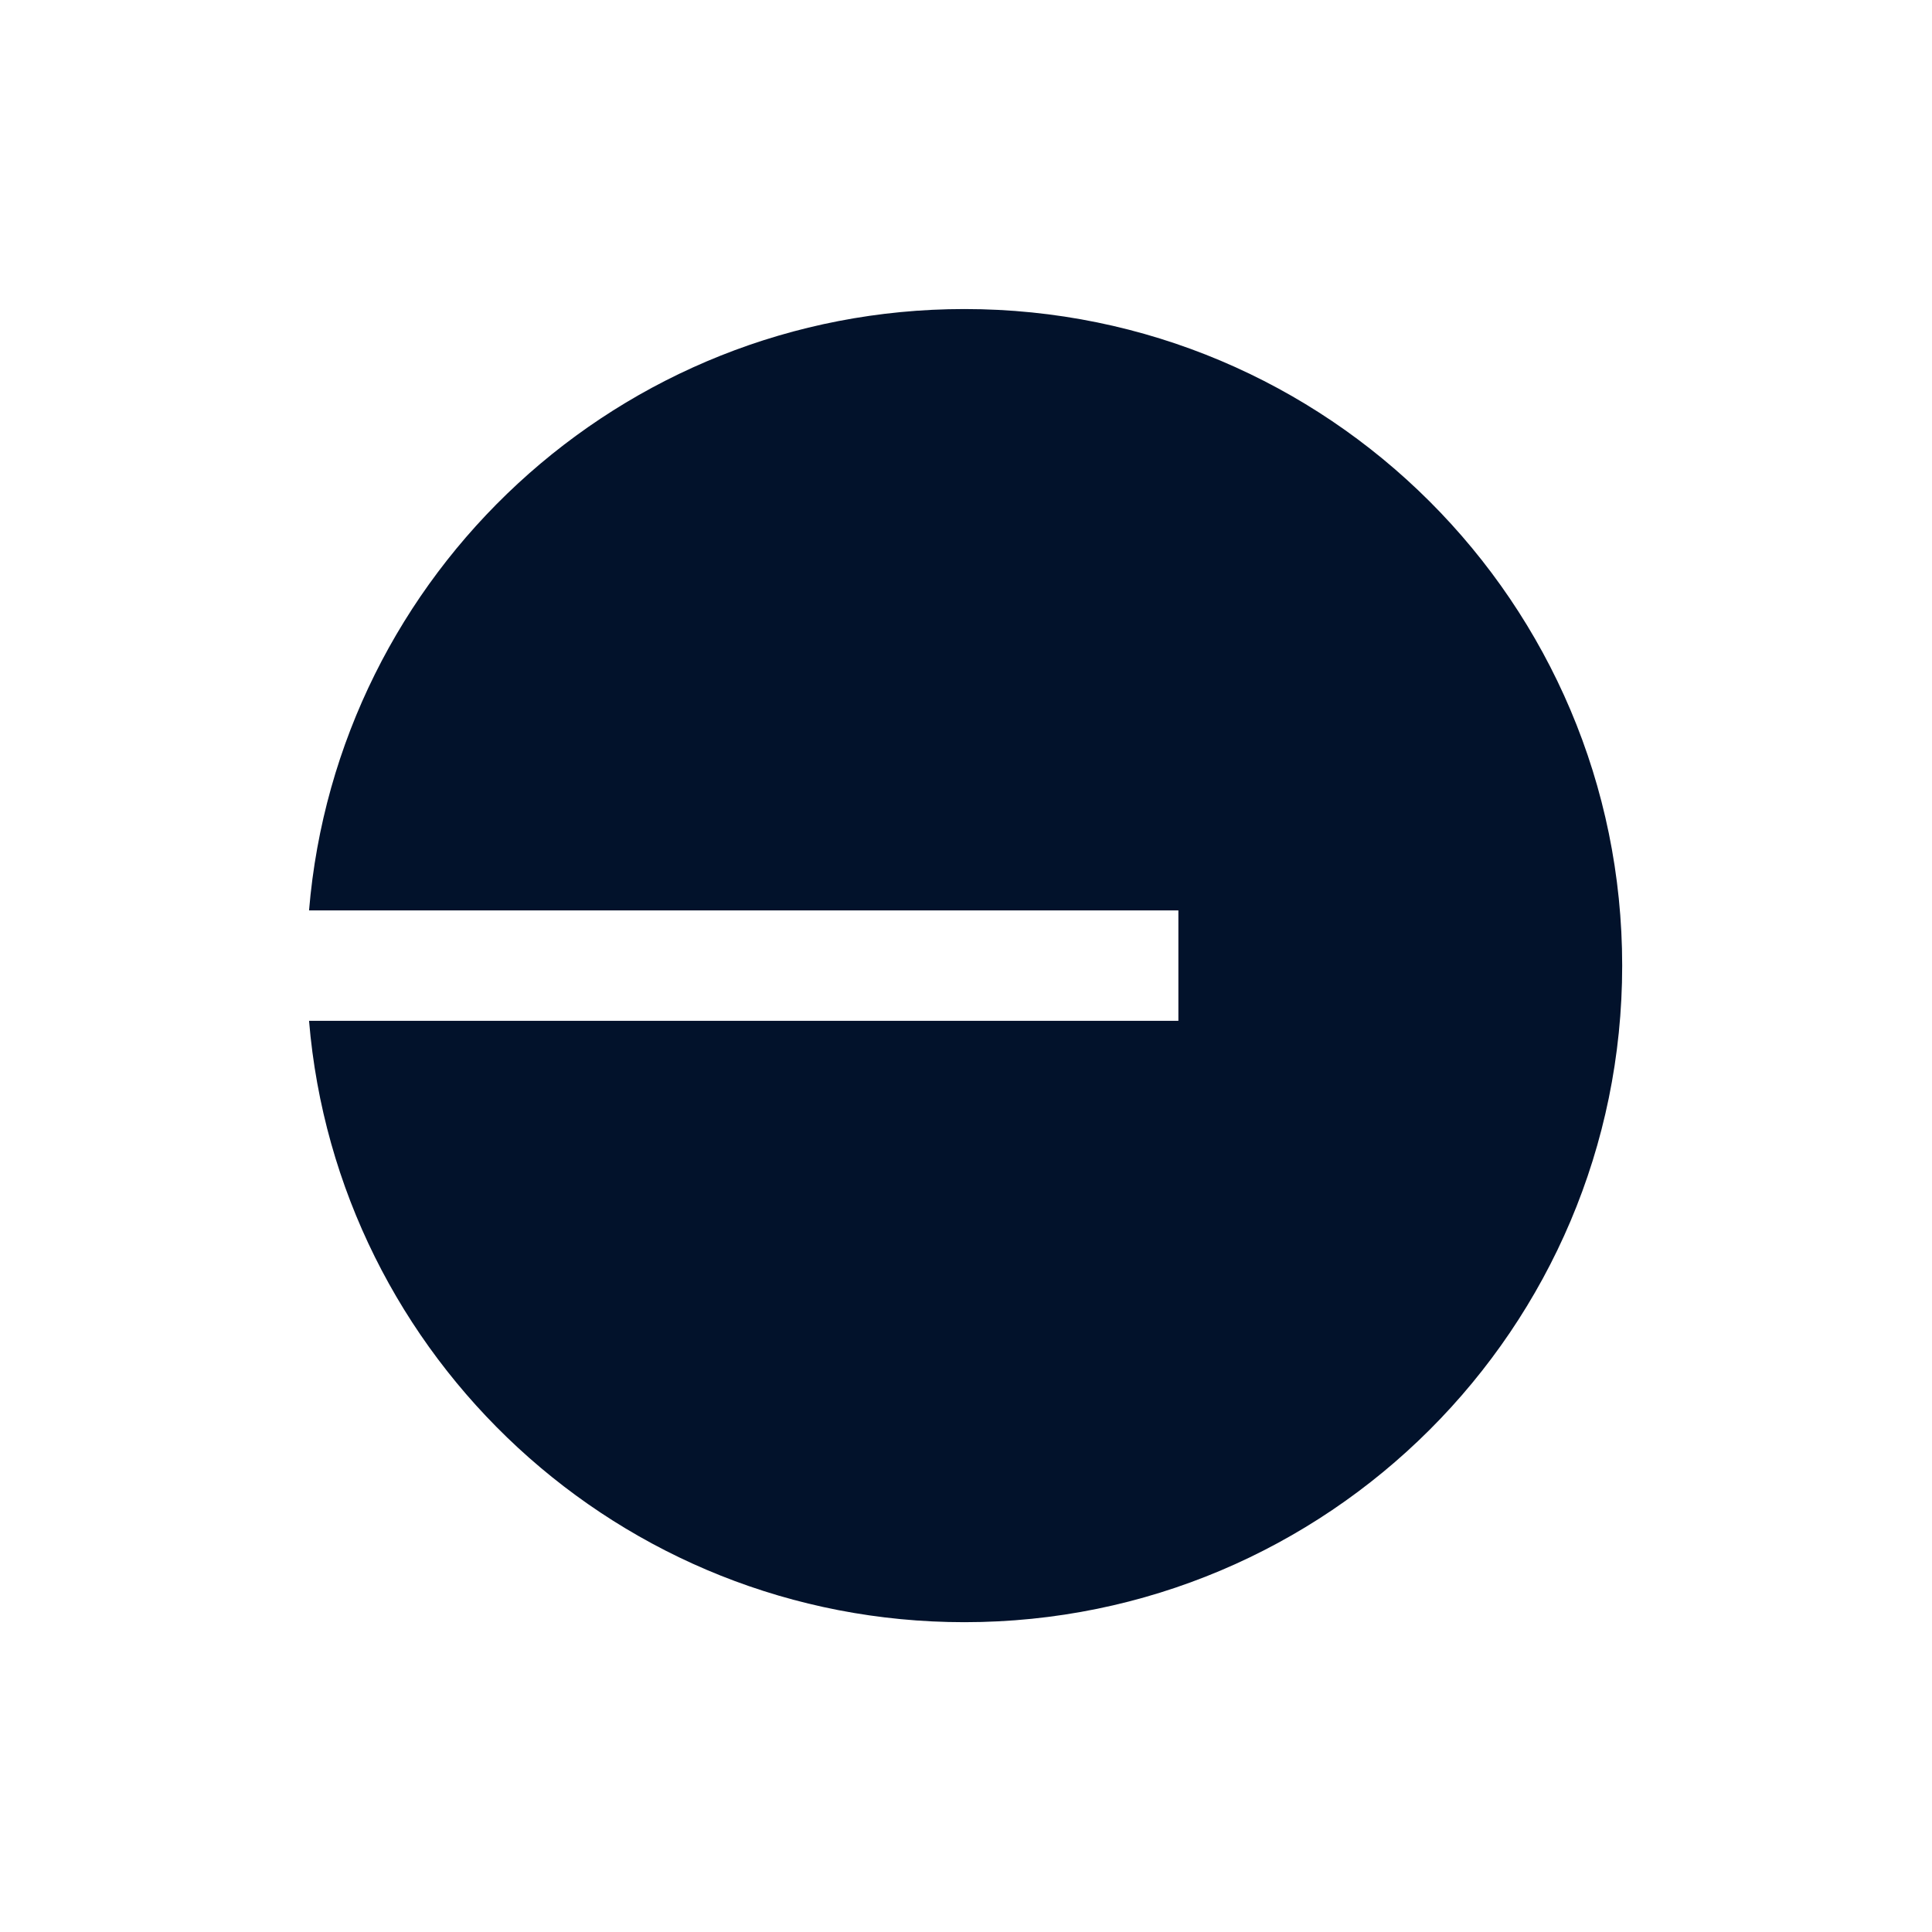
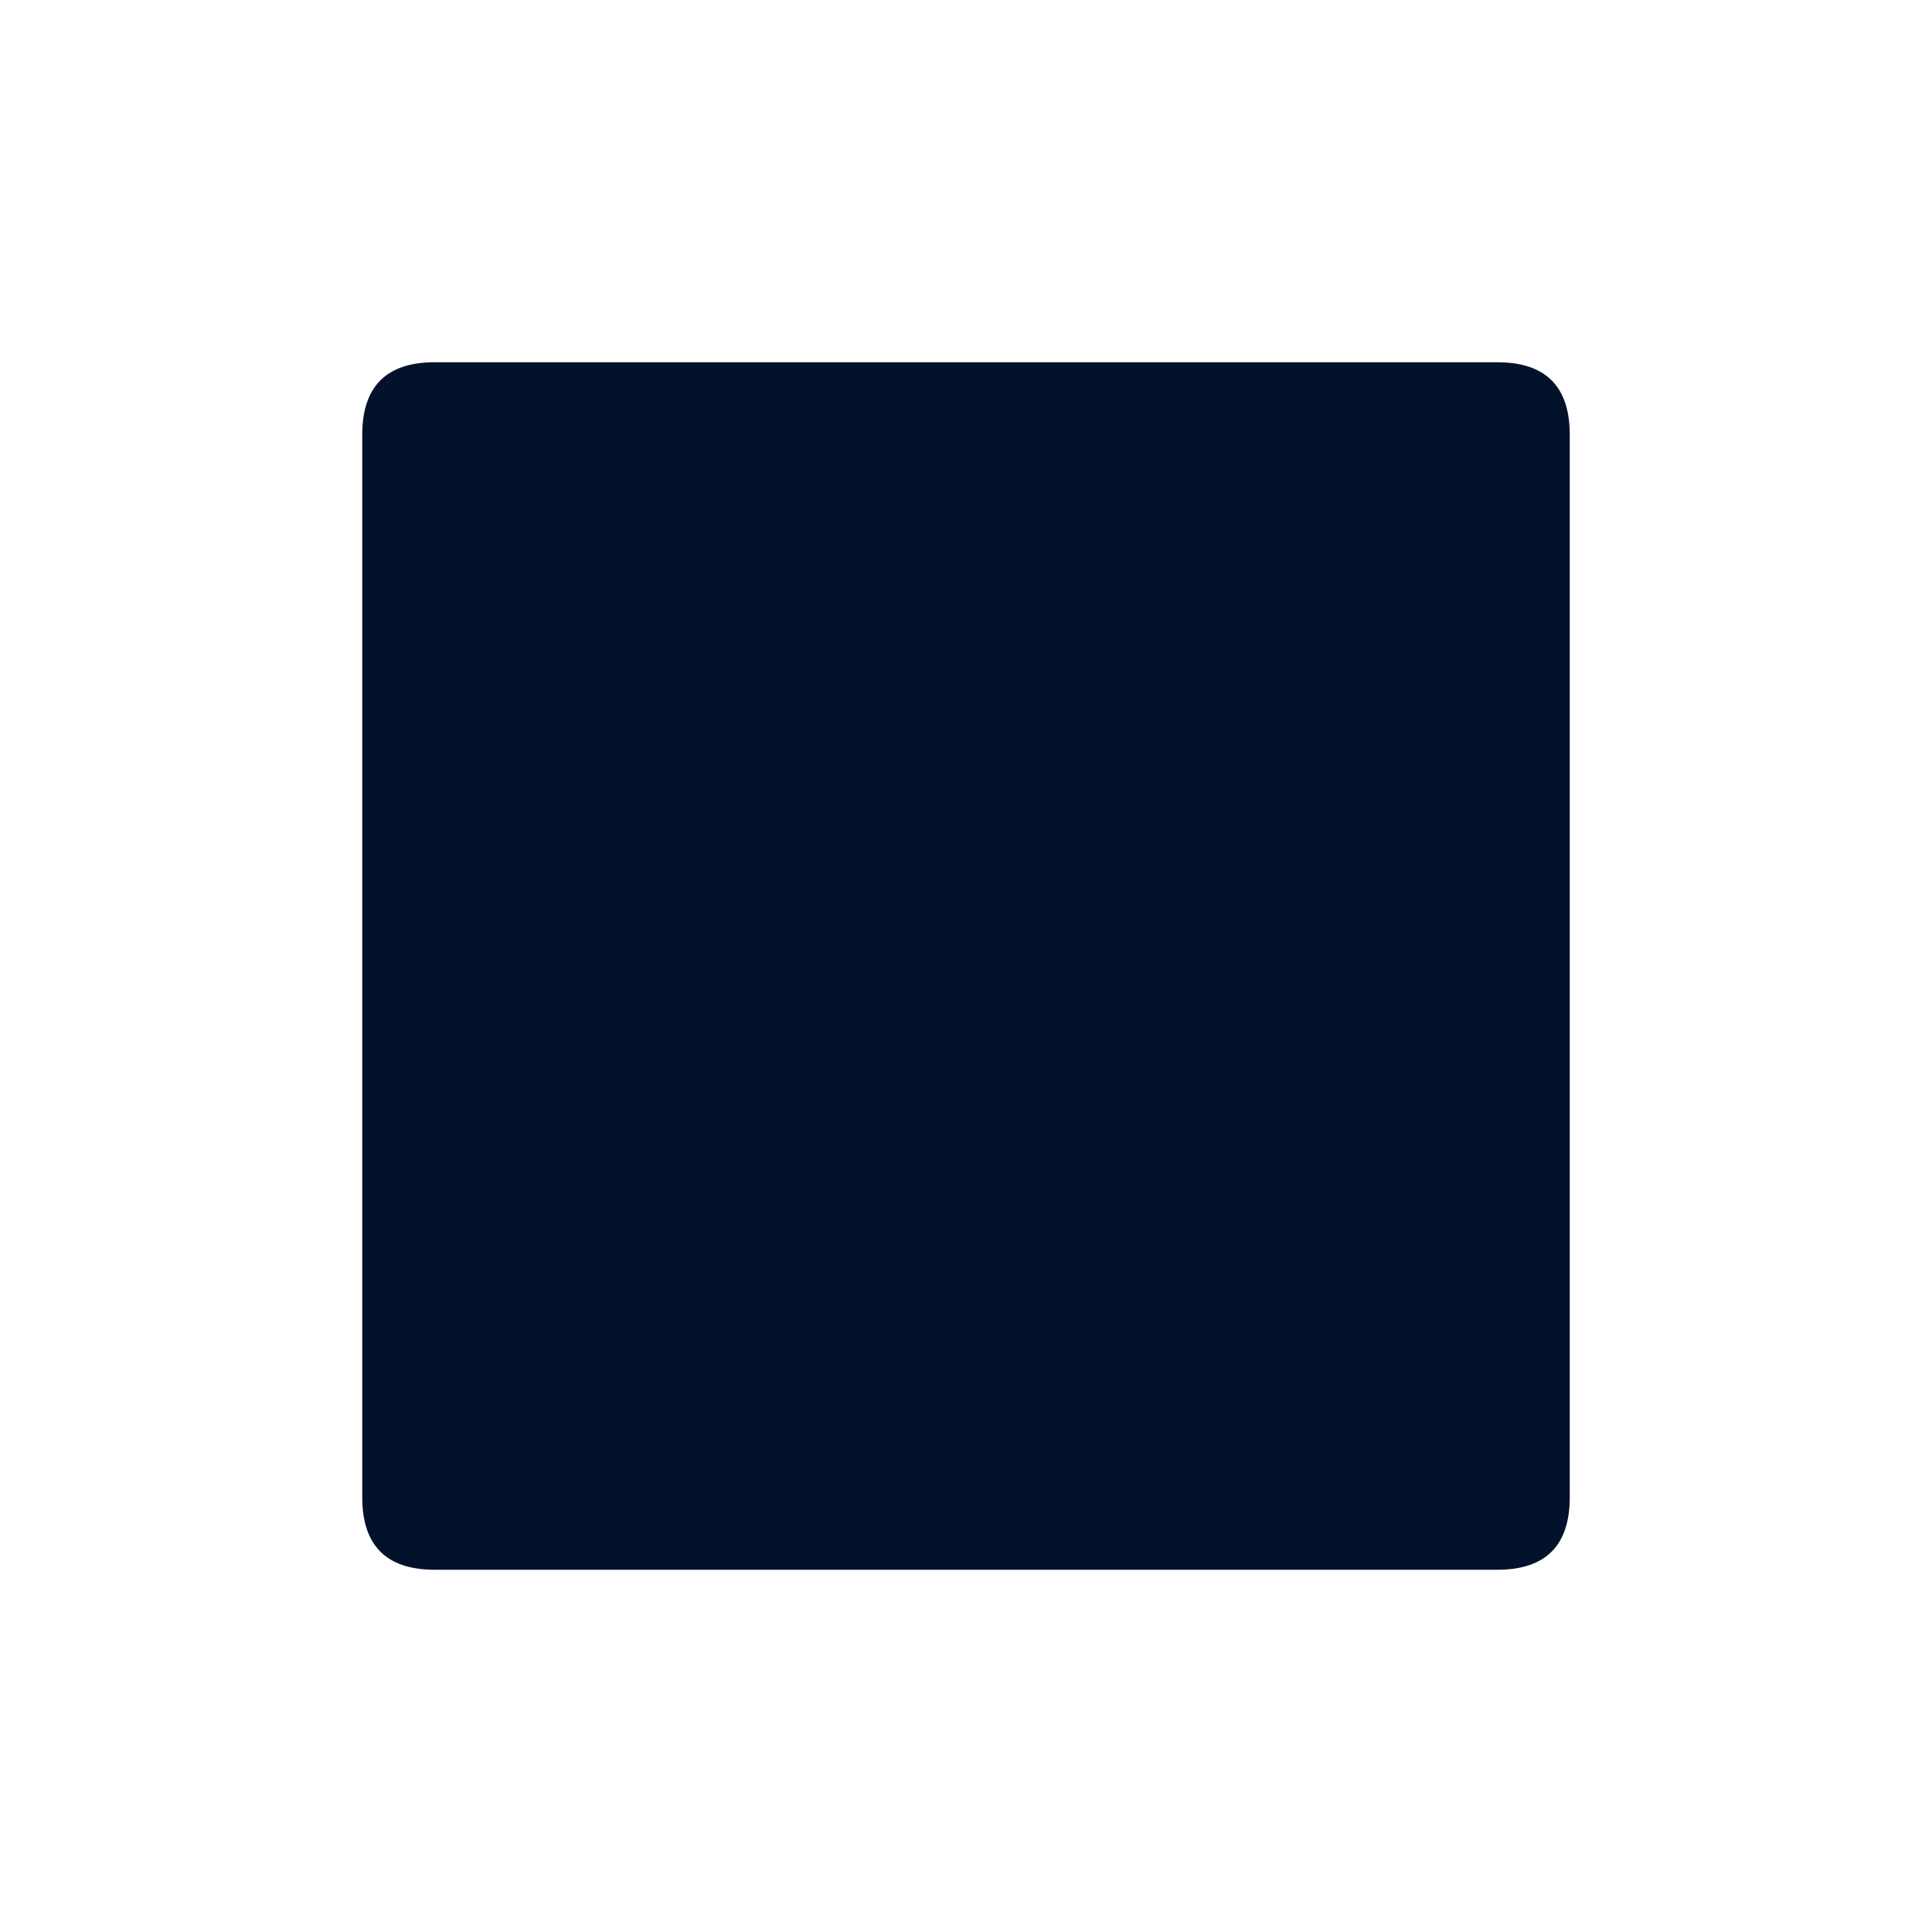
- <svg xmlns="http://www.w3.org/2000/svg" viewBox="0 0 32 32" fill="none">
-   <g transform="translate(2.4 2.4) scale(0.1062)">
-     <g transform="translate(25.6 25.6) scale(0.8 0.8)">
-       <path d="M256,128C256,198.69 198.59,256 127.78,256C60.59,256 5.47,204.42 0,138.76H169.48V117.24H0C5.47,51.58 60.59,0 127.78,0C198.59,0 256,57.31 256,128Z" fill="#02122B" />
-     </g>
-   </g>
+ <svg xmlns="http://www.w3.org/2000/svg" width="32" height="32" viewBox="0 0 32 32" fill="none">
+   <path d="M7.2 26C6.4 26 6 25.6 6 24.8V7.2C6 6.4 6.4 6 7.2 6H24.8C25.6 6 26 6.4 26 7.2V24.8C26 25.6 25.6 26 24.8 26H7.2Z" fill="#02122B" />
</svg>
